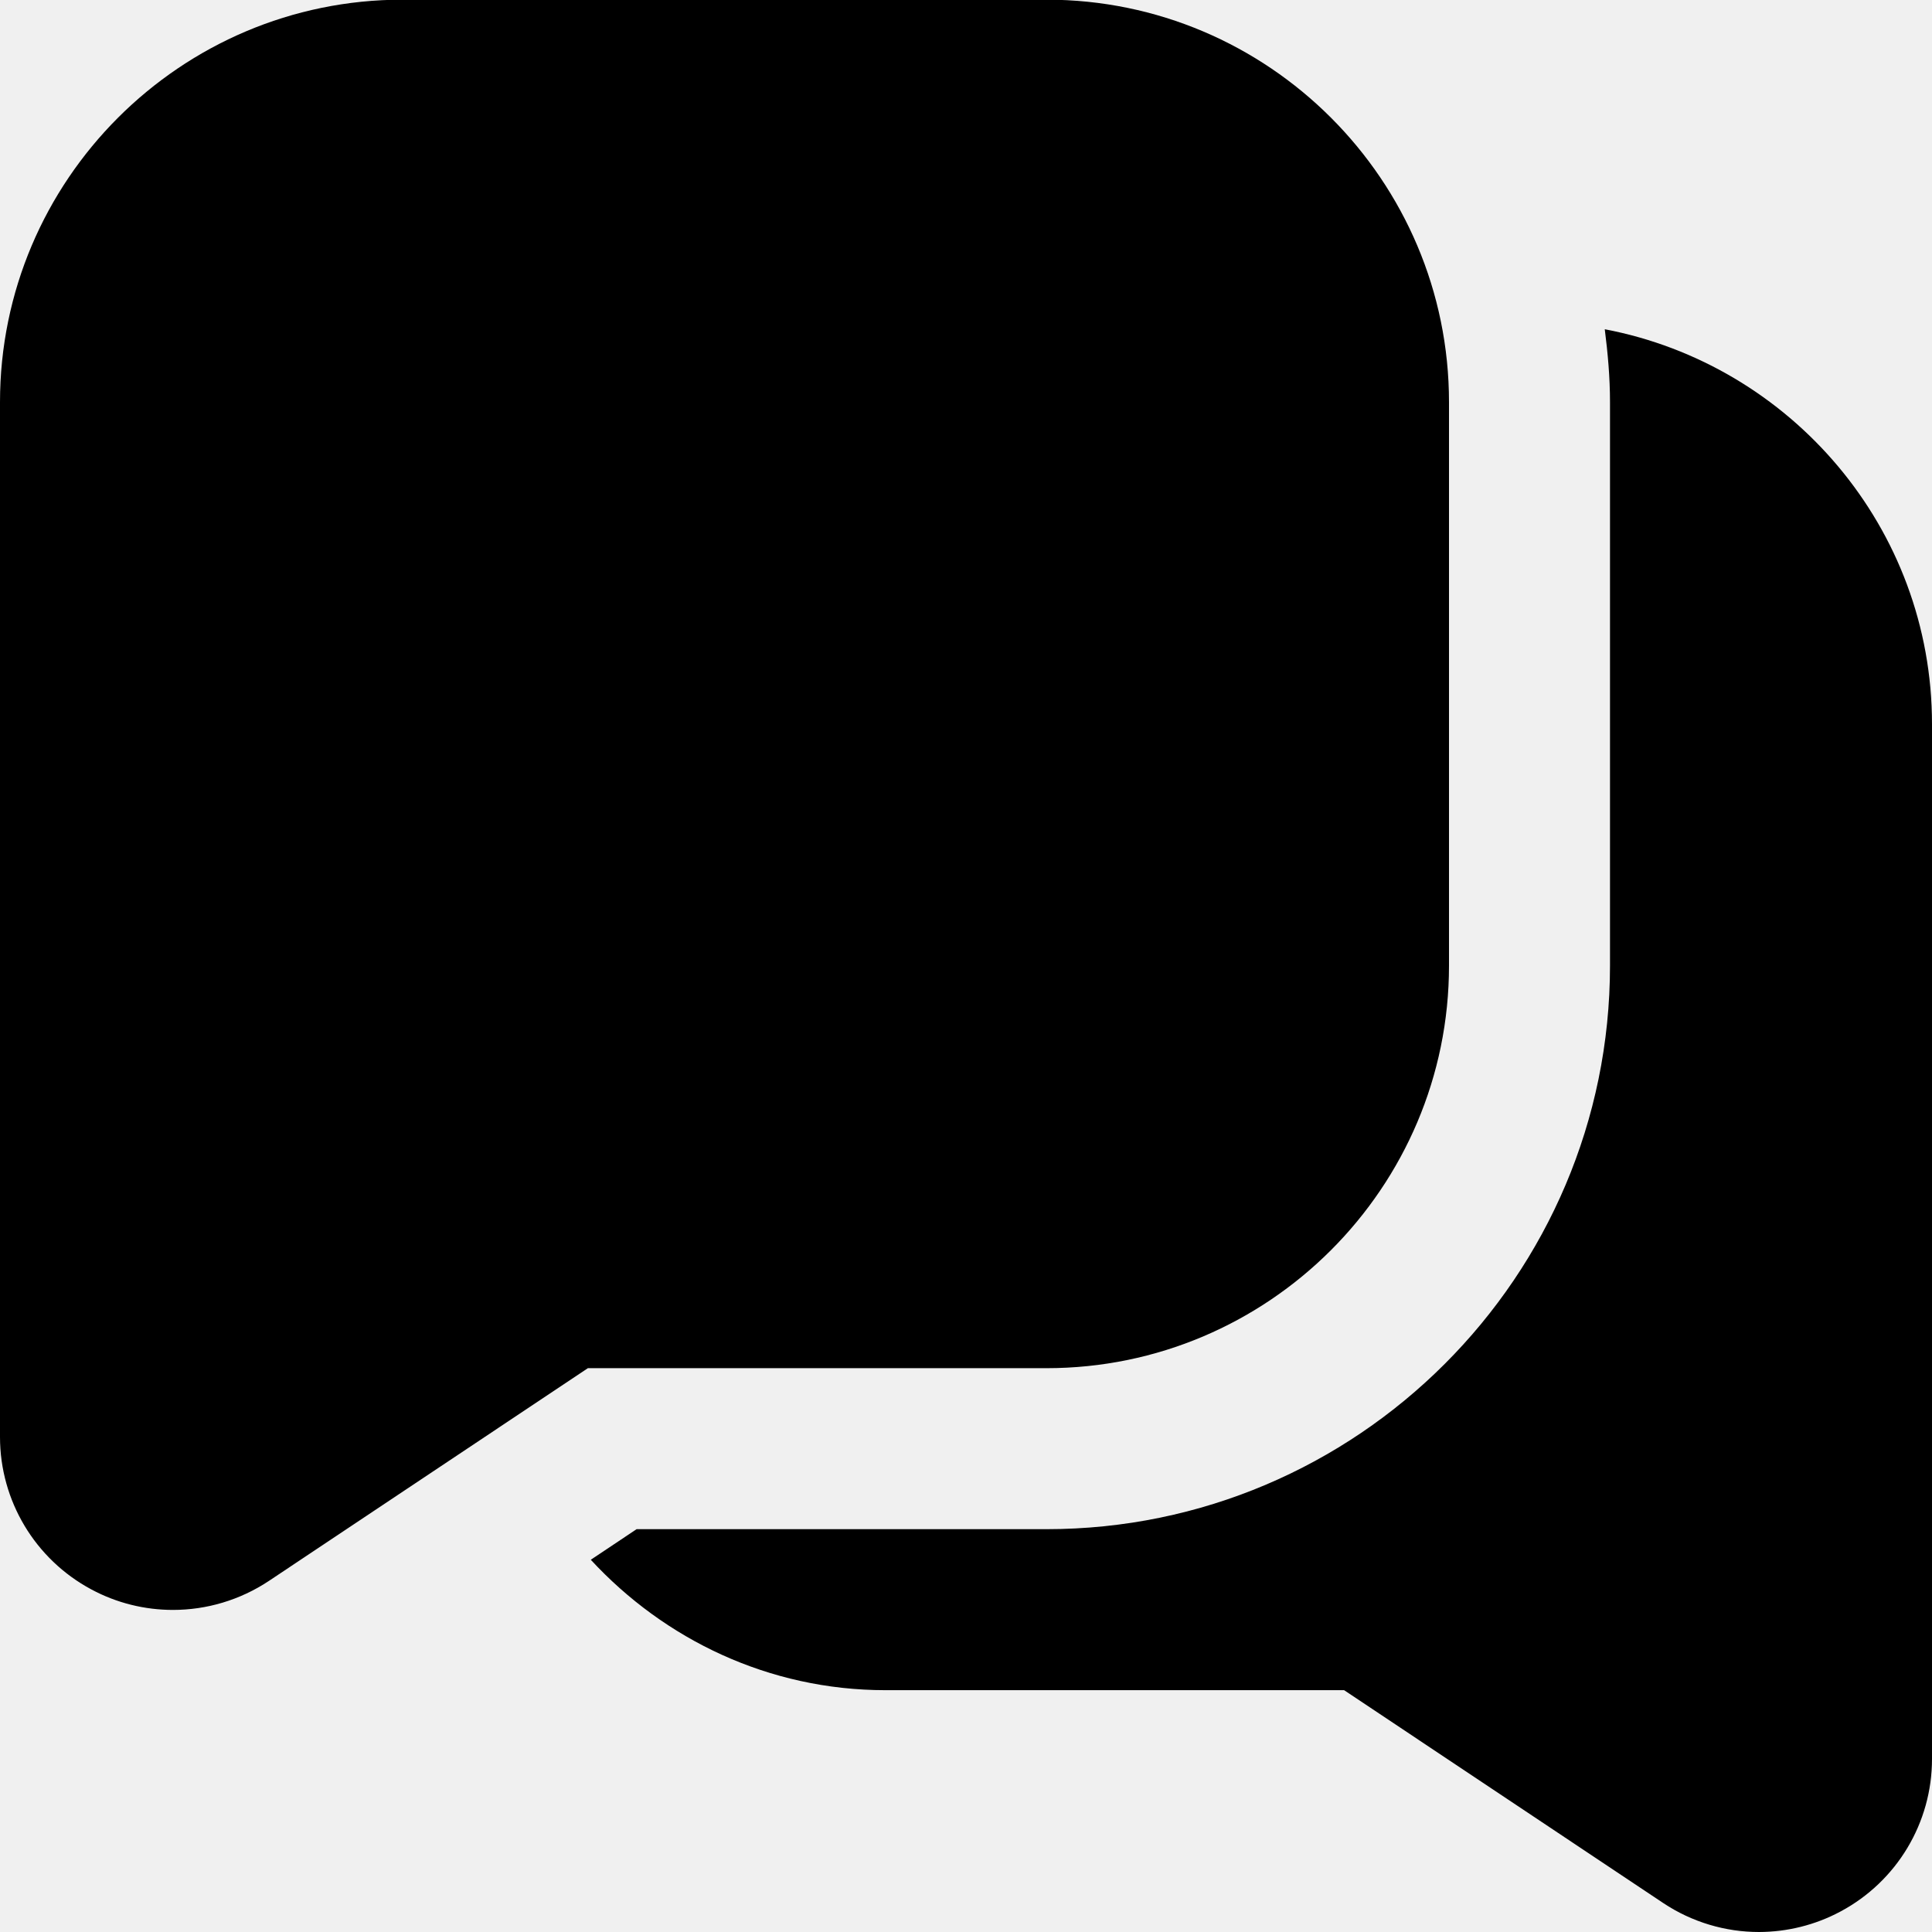
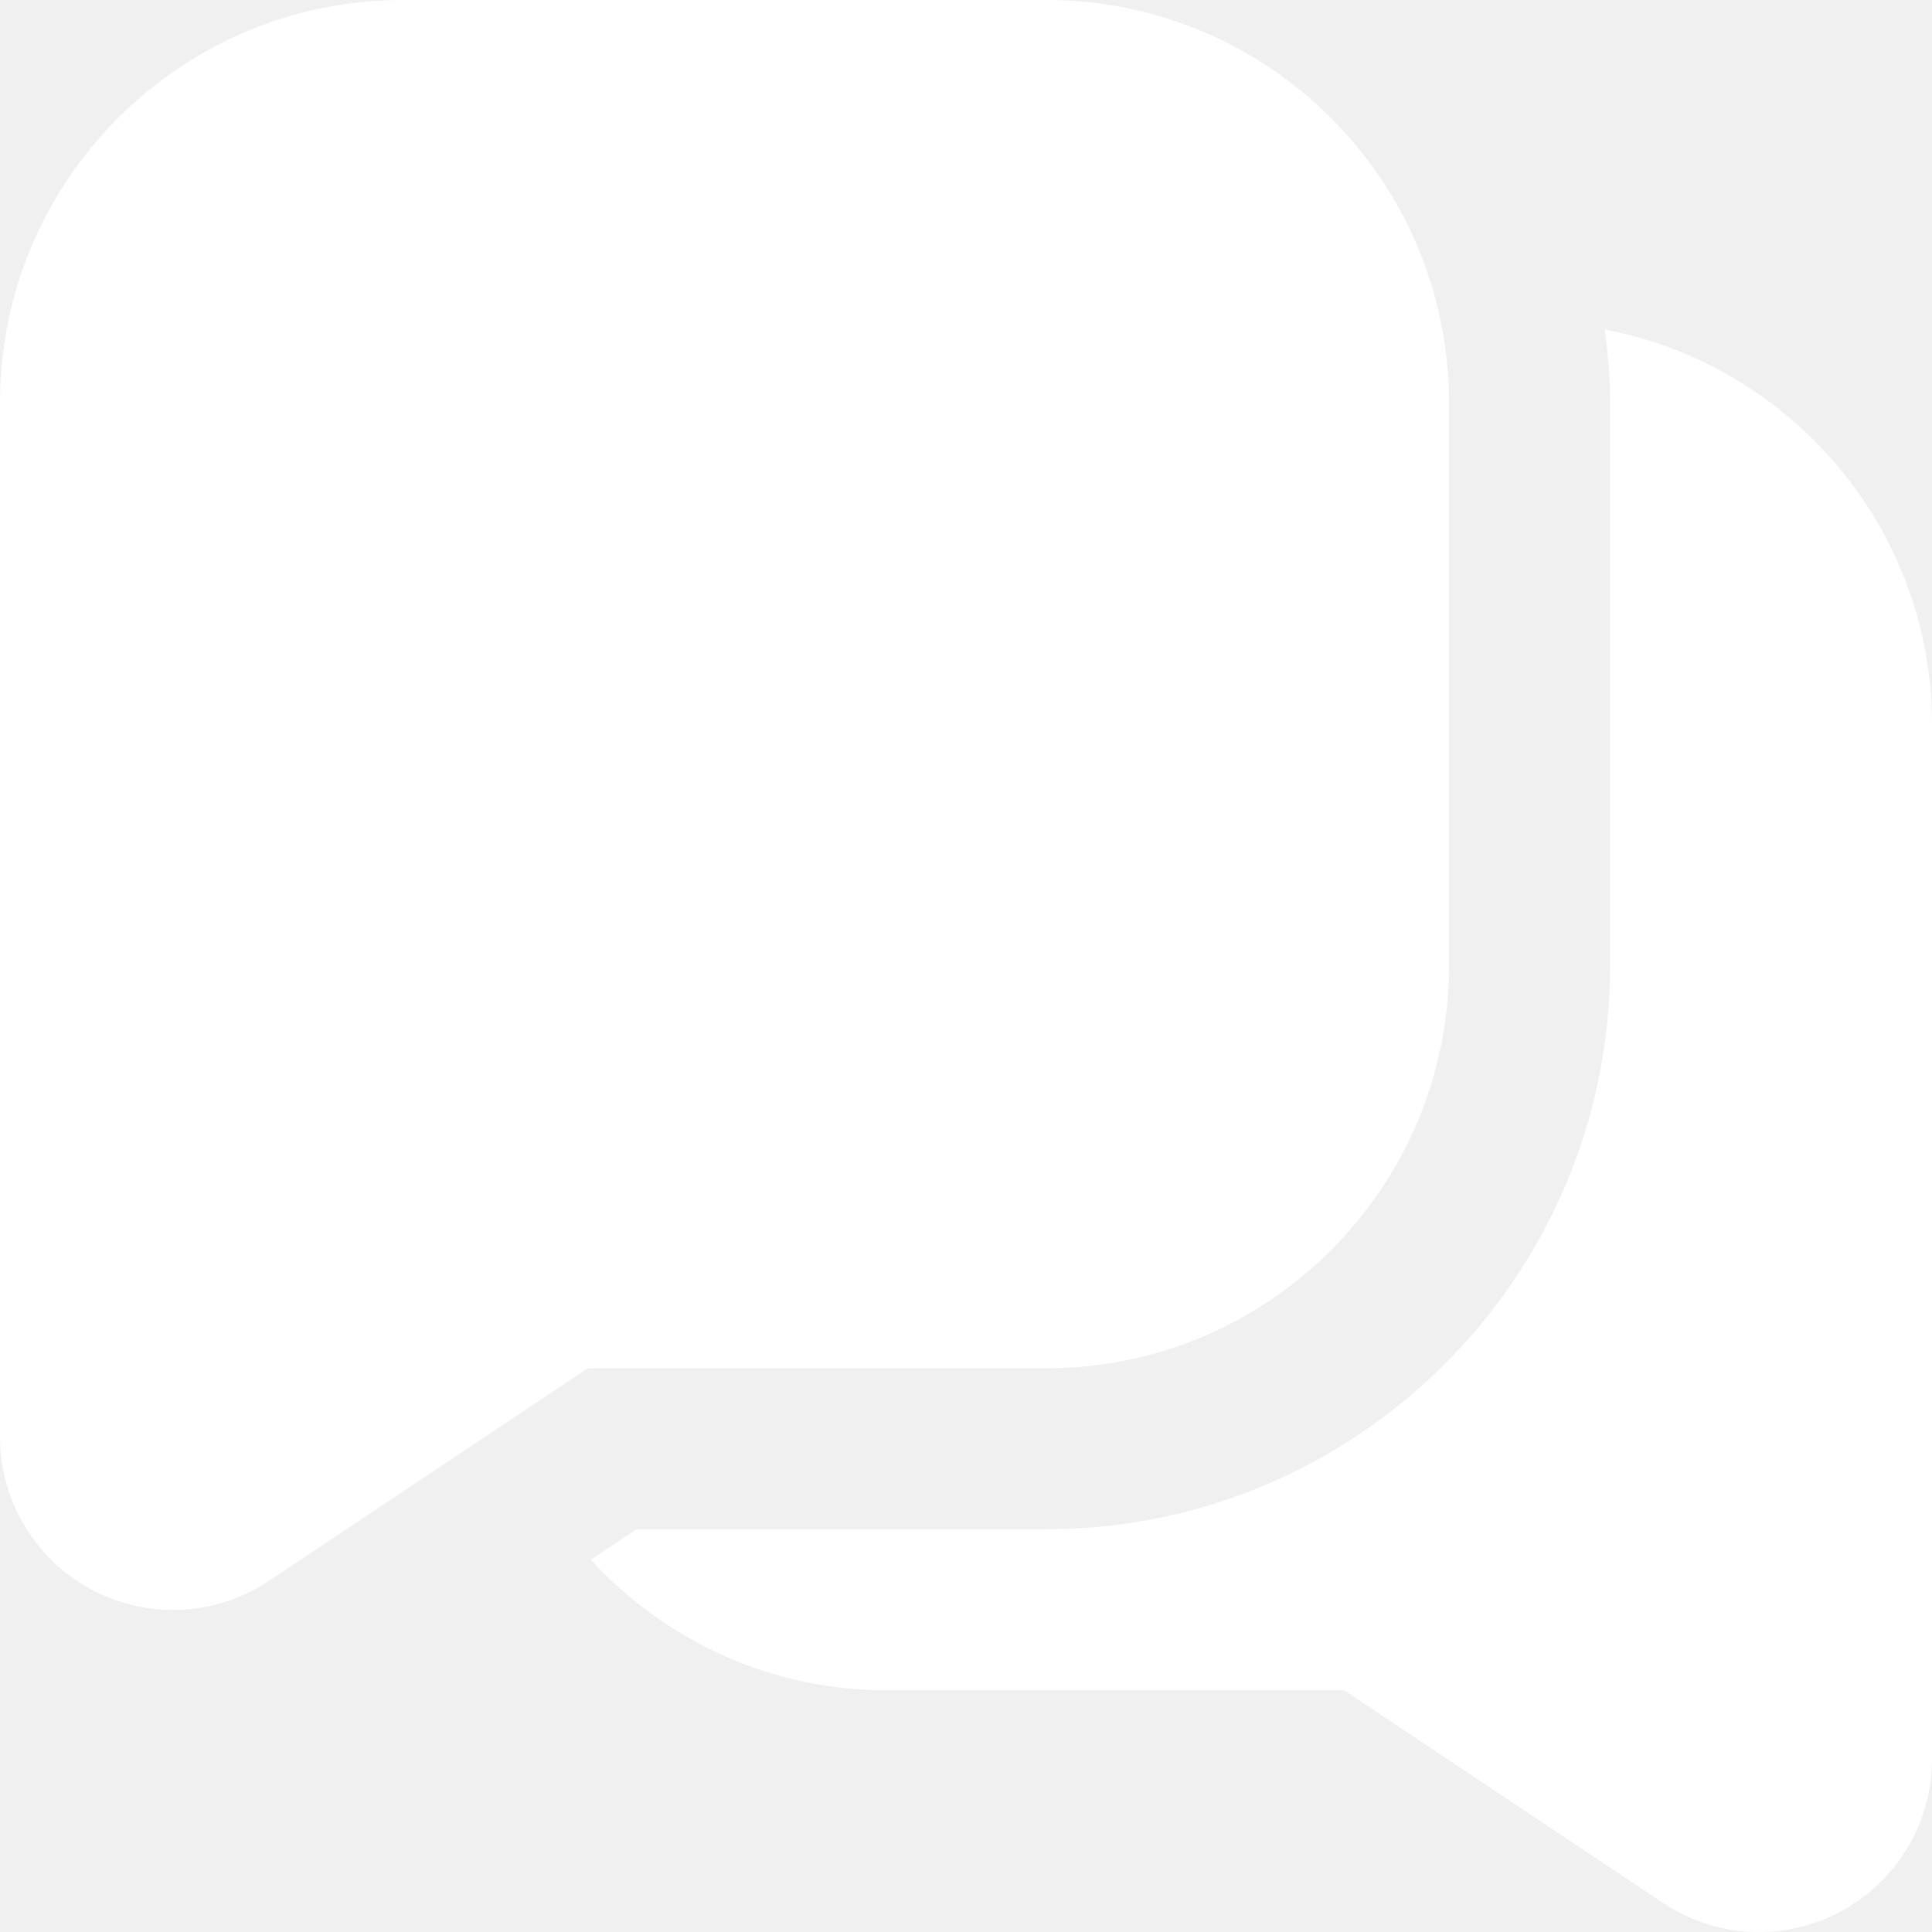
- <svg xmlns="http://www.w3.org/2000/svg" id="Layer_1" data-name="Layer 1" viewBox="0 0 24 24" width="512" height="512">
-   <path d="m13-.004H5C2.243-.004,0,2.239,0,4.996v12.854c0,.793.435,1.519,1.134,1.894.318.171.667.255,1.015.255.416,0,.831-.121,1.191-.36l3.963-2.643h5.697c2.757,0,5-2.243,5-5v-7C18,2.239,15.757-.004,13-.004Zm11,9v12.854c0,.793-.435,1.519-1.134,1.894-.318.171-.667.255-1.015.256-.416,0-.831-.121-1.19-.36l-3.964-2.644h-5.697c-1.45,0-2.747-.631-3.661-1.62l.569-.38h5.092c3.859,0,7-3.141,7-7v-7c0-.308-.027-.608-.065-.906,2.311.44,4.065,2.469,4.065,4.906Z" />
+ <svg xmlns="http://www.w3.org/2000/svg" width="32" height="32" viewBox="0 0 32 32" fill="none">
+   <path d="M17.333 0H6.667C2.991 0 0 2.99 0 6.666V23.801C0 24.858 0.58 25.826 1.512 26.326C1.936 26.554 2.401 26.666 2.865 26.666C3.42 26.666 3.973 26.505 4.453 26.186L9.737 22.663H17.333C21.009 22.663 24 19.673 24 15.997V6.666C24 2.99 21.009 0 17.333 0ZM32 11.998V29.134C32 30.191 31.42 31.159 30.488 31.659C30.064 31.887 29.599 31.999 29.135 32C28.58 32 28.027 31.839 27.548 31.52L22.263 27.995H14.667C12.733 27.995 11.004 27.154 9.785 25.836L10.544 25.329H17.333C22.479 25.329 26.667 21.142 26.667 15.997V6.666C26.667 6.255 26.631 5.855 26.58 5.458C29.661 6.044 32 8.749 32 11.998Z" fill="white" />
</svg>
